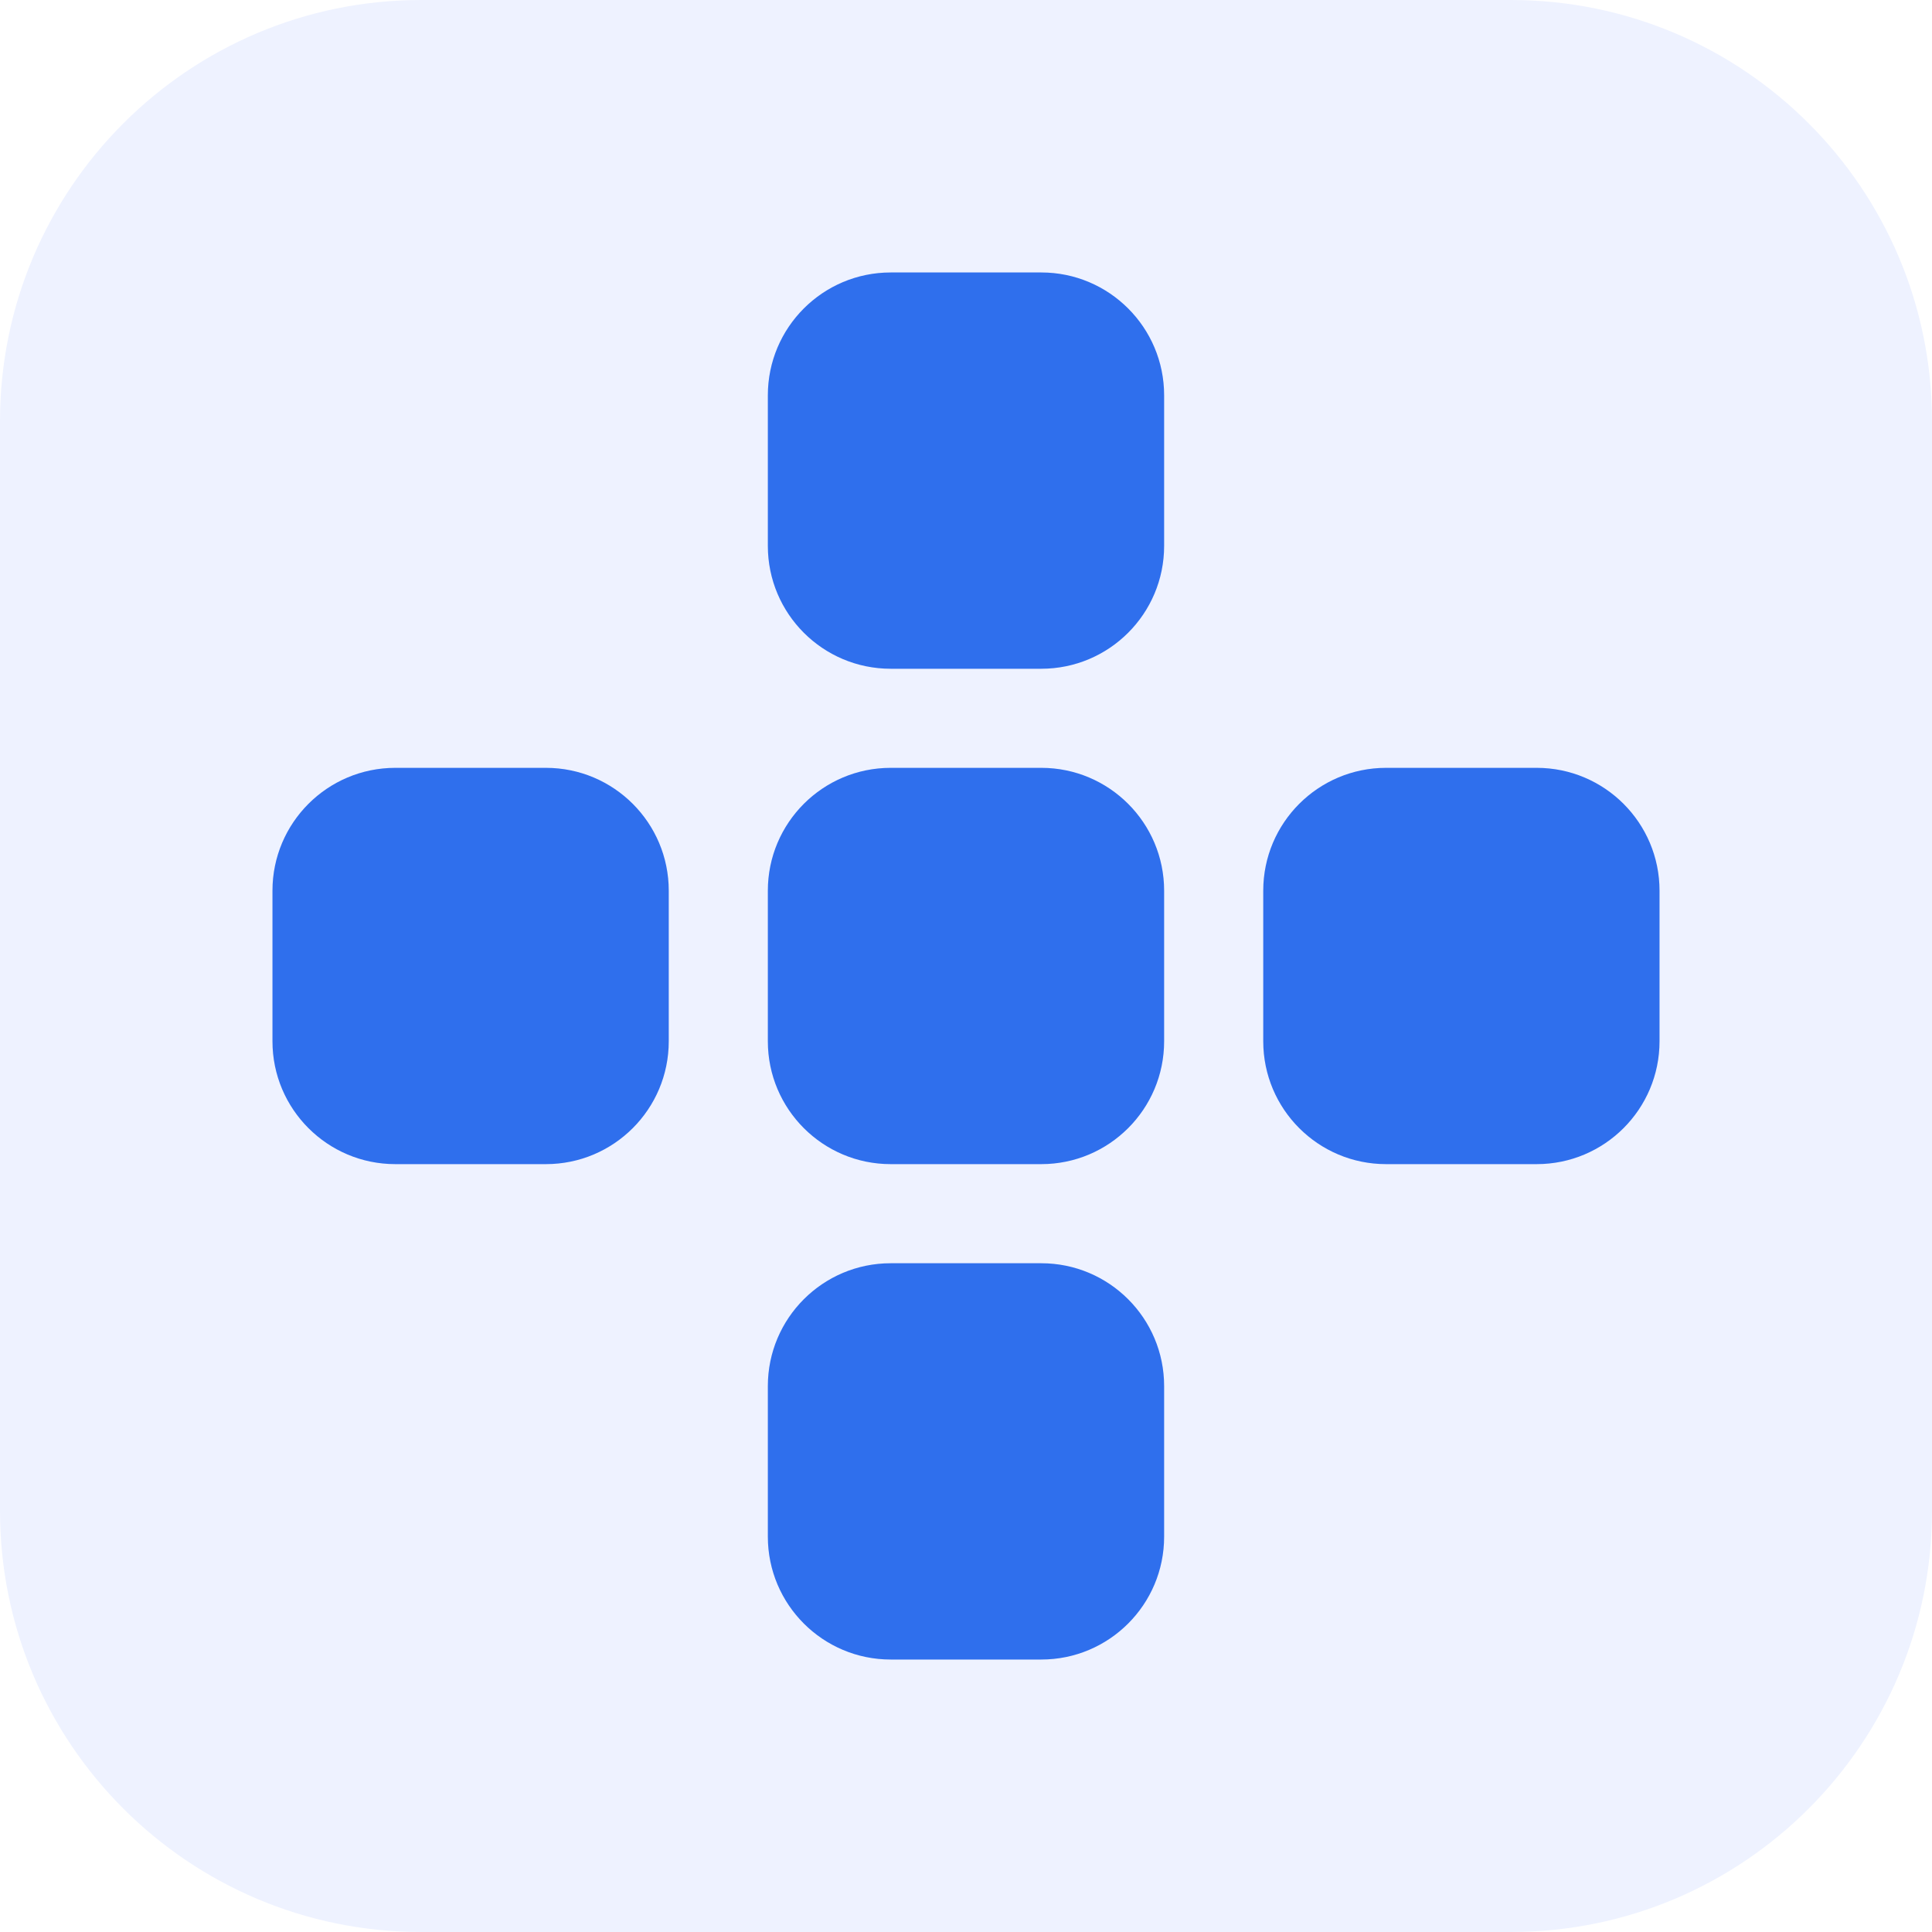
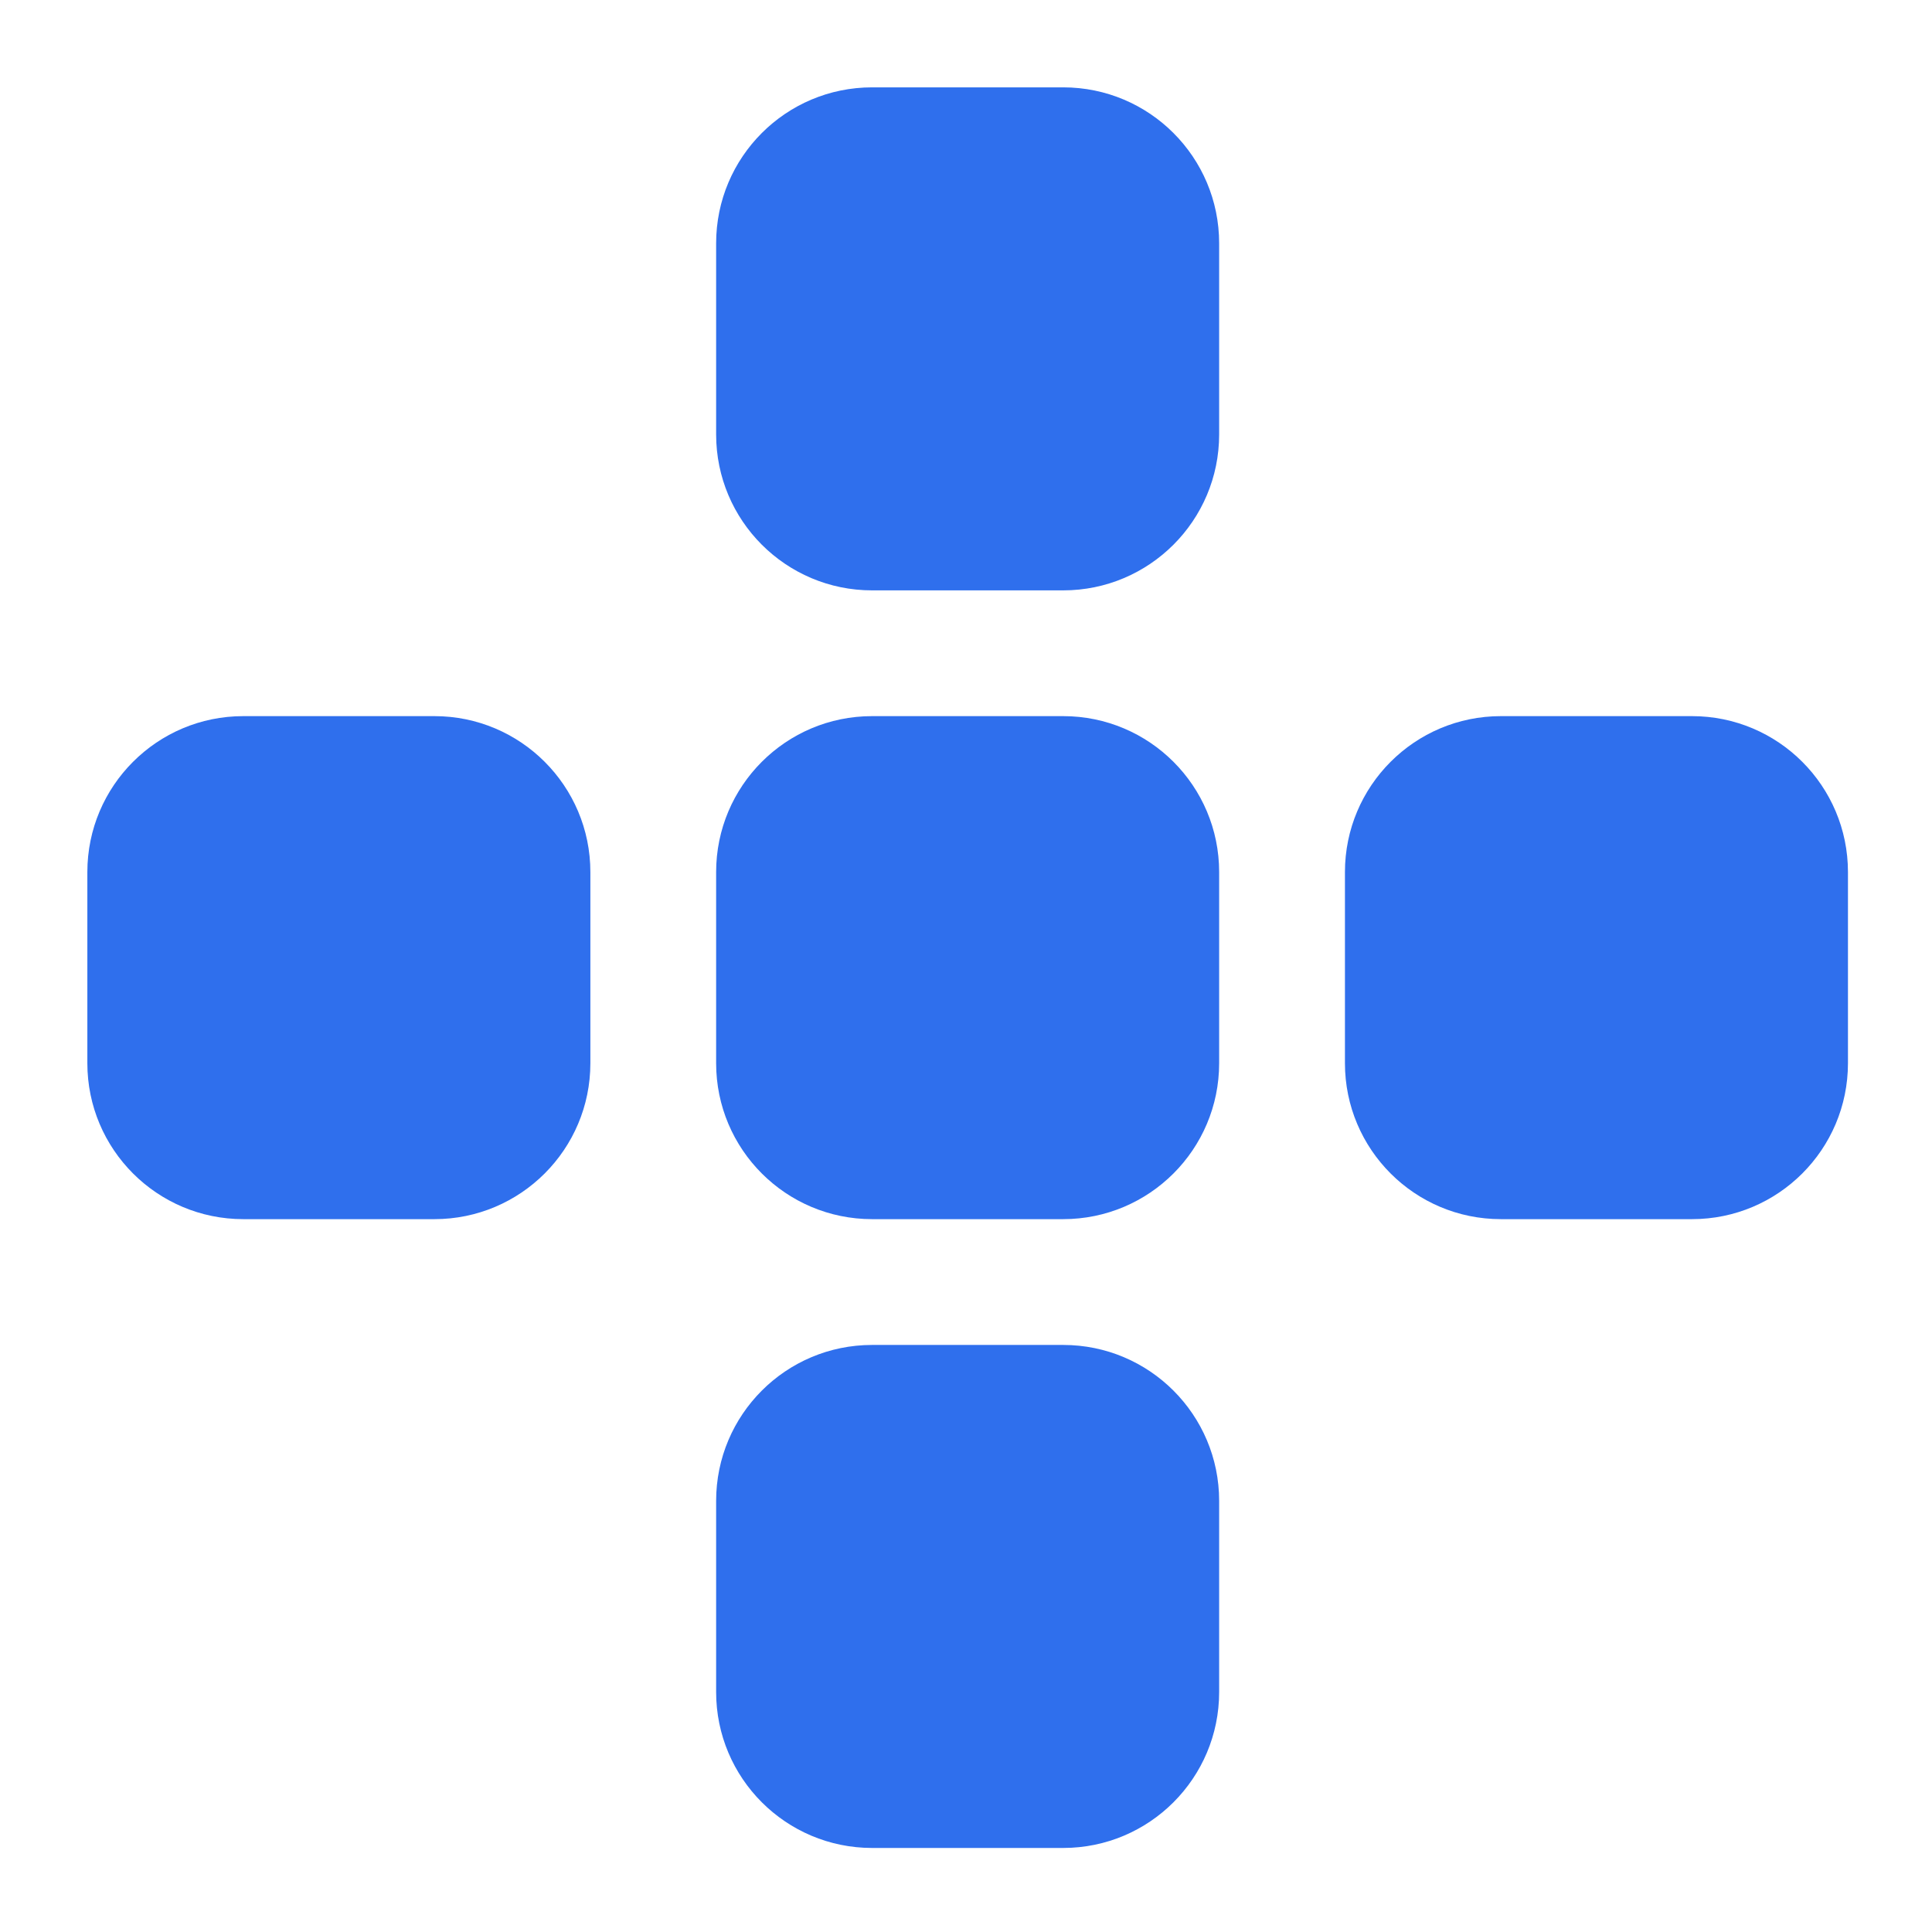
- <svg xmlns="http://www.w3.org/2000/svg" viewBox="0 0 740.00 740.00">
-   <rect x="0.00" y="0.00" width="740.00" height="740.00" rx="161.32" fill="#eef2ff" />
+ <svg xmlns="http://www.w3.org/2000/svg" viewBox="78 78 583 583">
  <rect x="294.10" y="294.10" width="151.79" height="151.79" rx="47.06" fill="#2f6fed" />
  <rect x="294.10" y="104.36" width="151.79" height="151.79" rx="47.06" fill="#2f6fed" />
  <rect x="294.10" y="483.85" width="151.79" height="151.79" rx="47.06" fill="#2f6fed" />
  <rect x="104.36" y="294.10" width="151.79" height="151.79" rx="47.06" fill="#2f6fed" />
  <rect x="483.85" y="294.10" width="151.79" height="151.79" rx="47.06" fill="#2f6fed" />
</svg>
